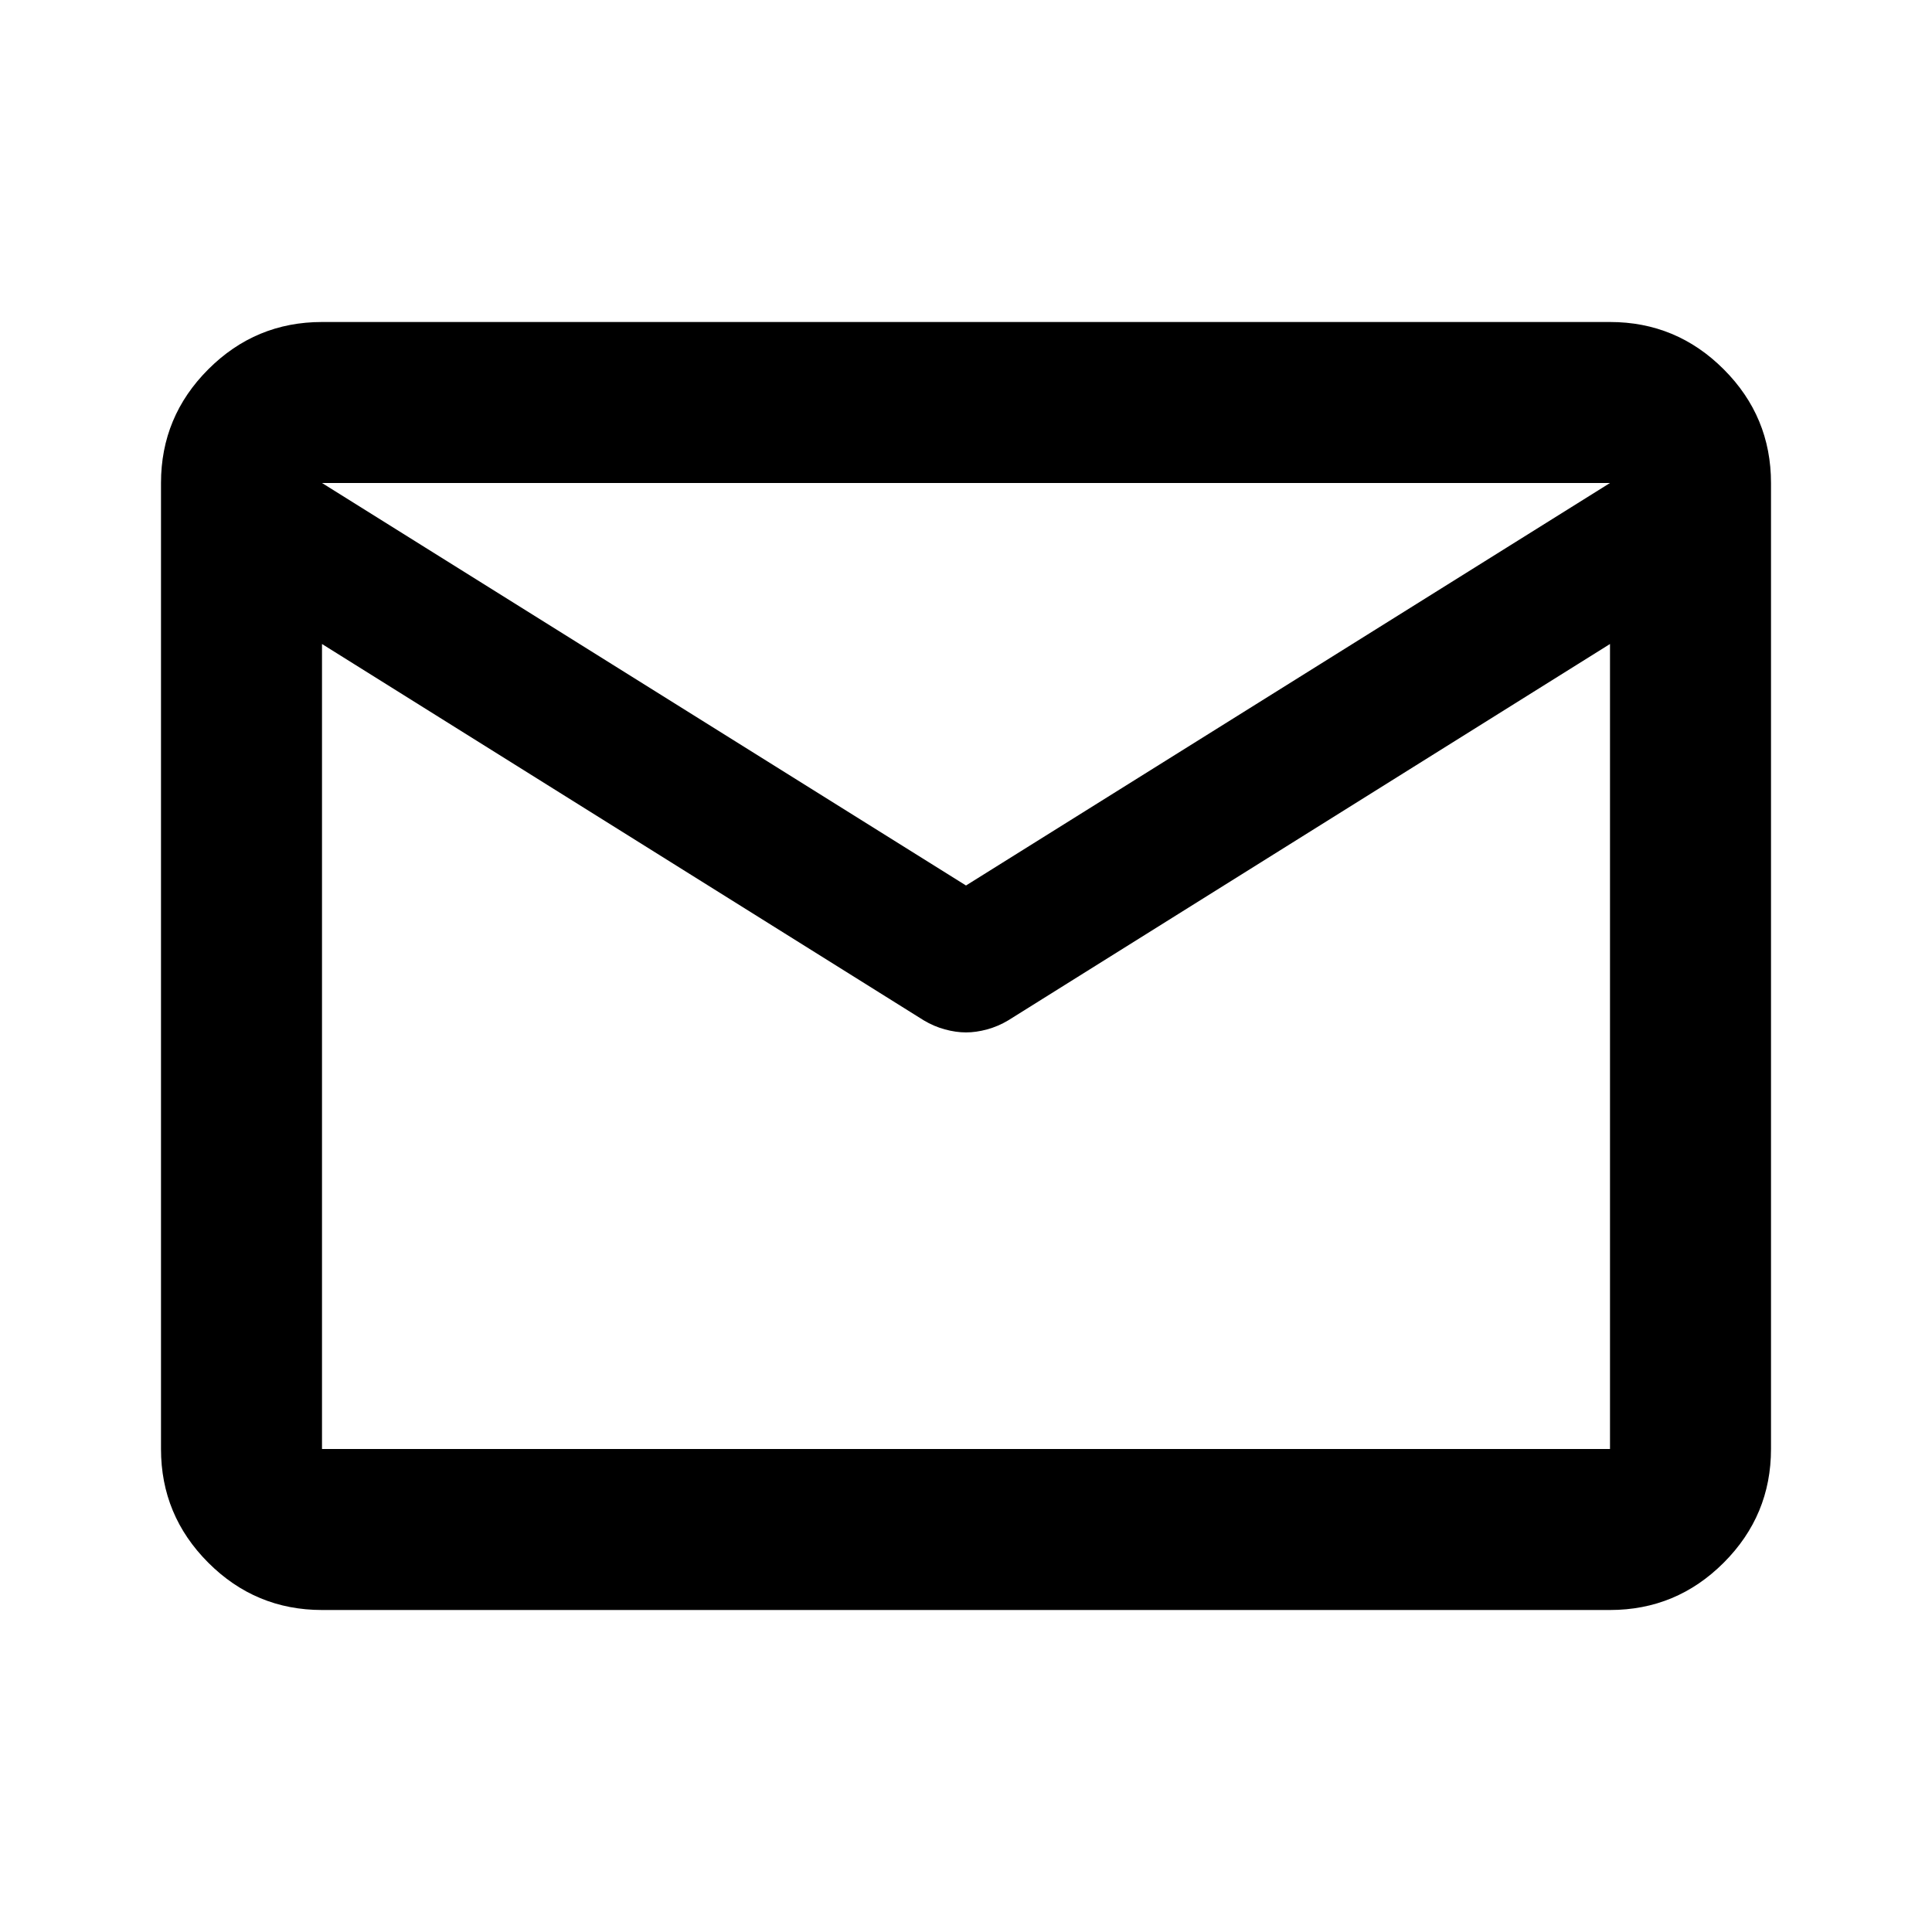
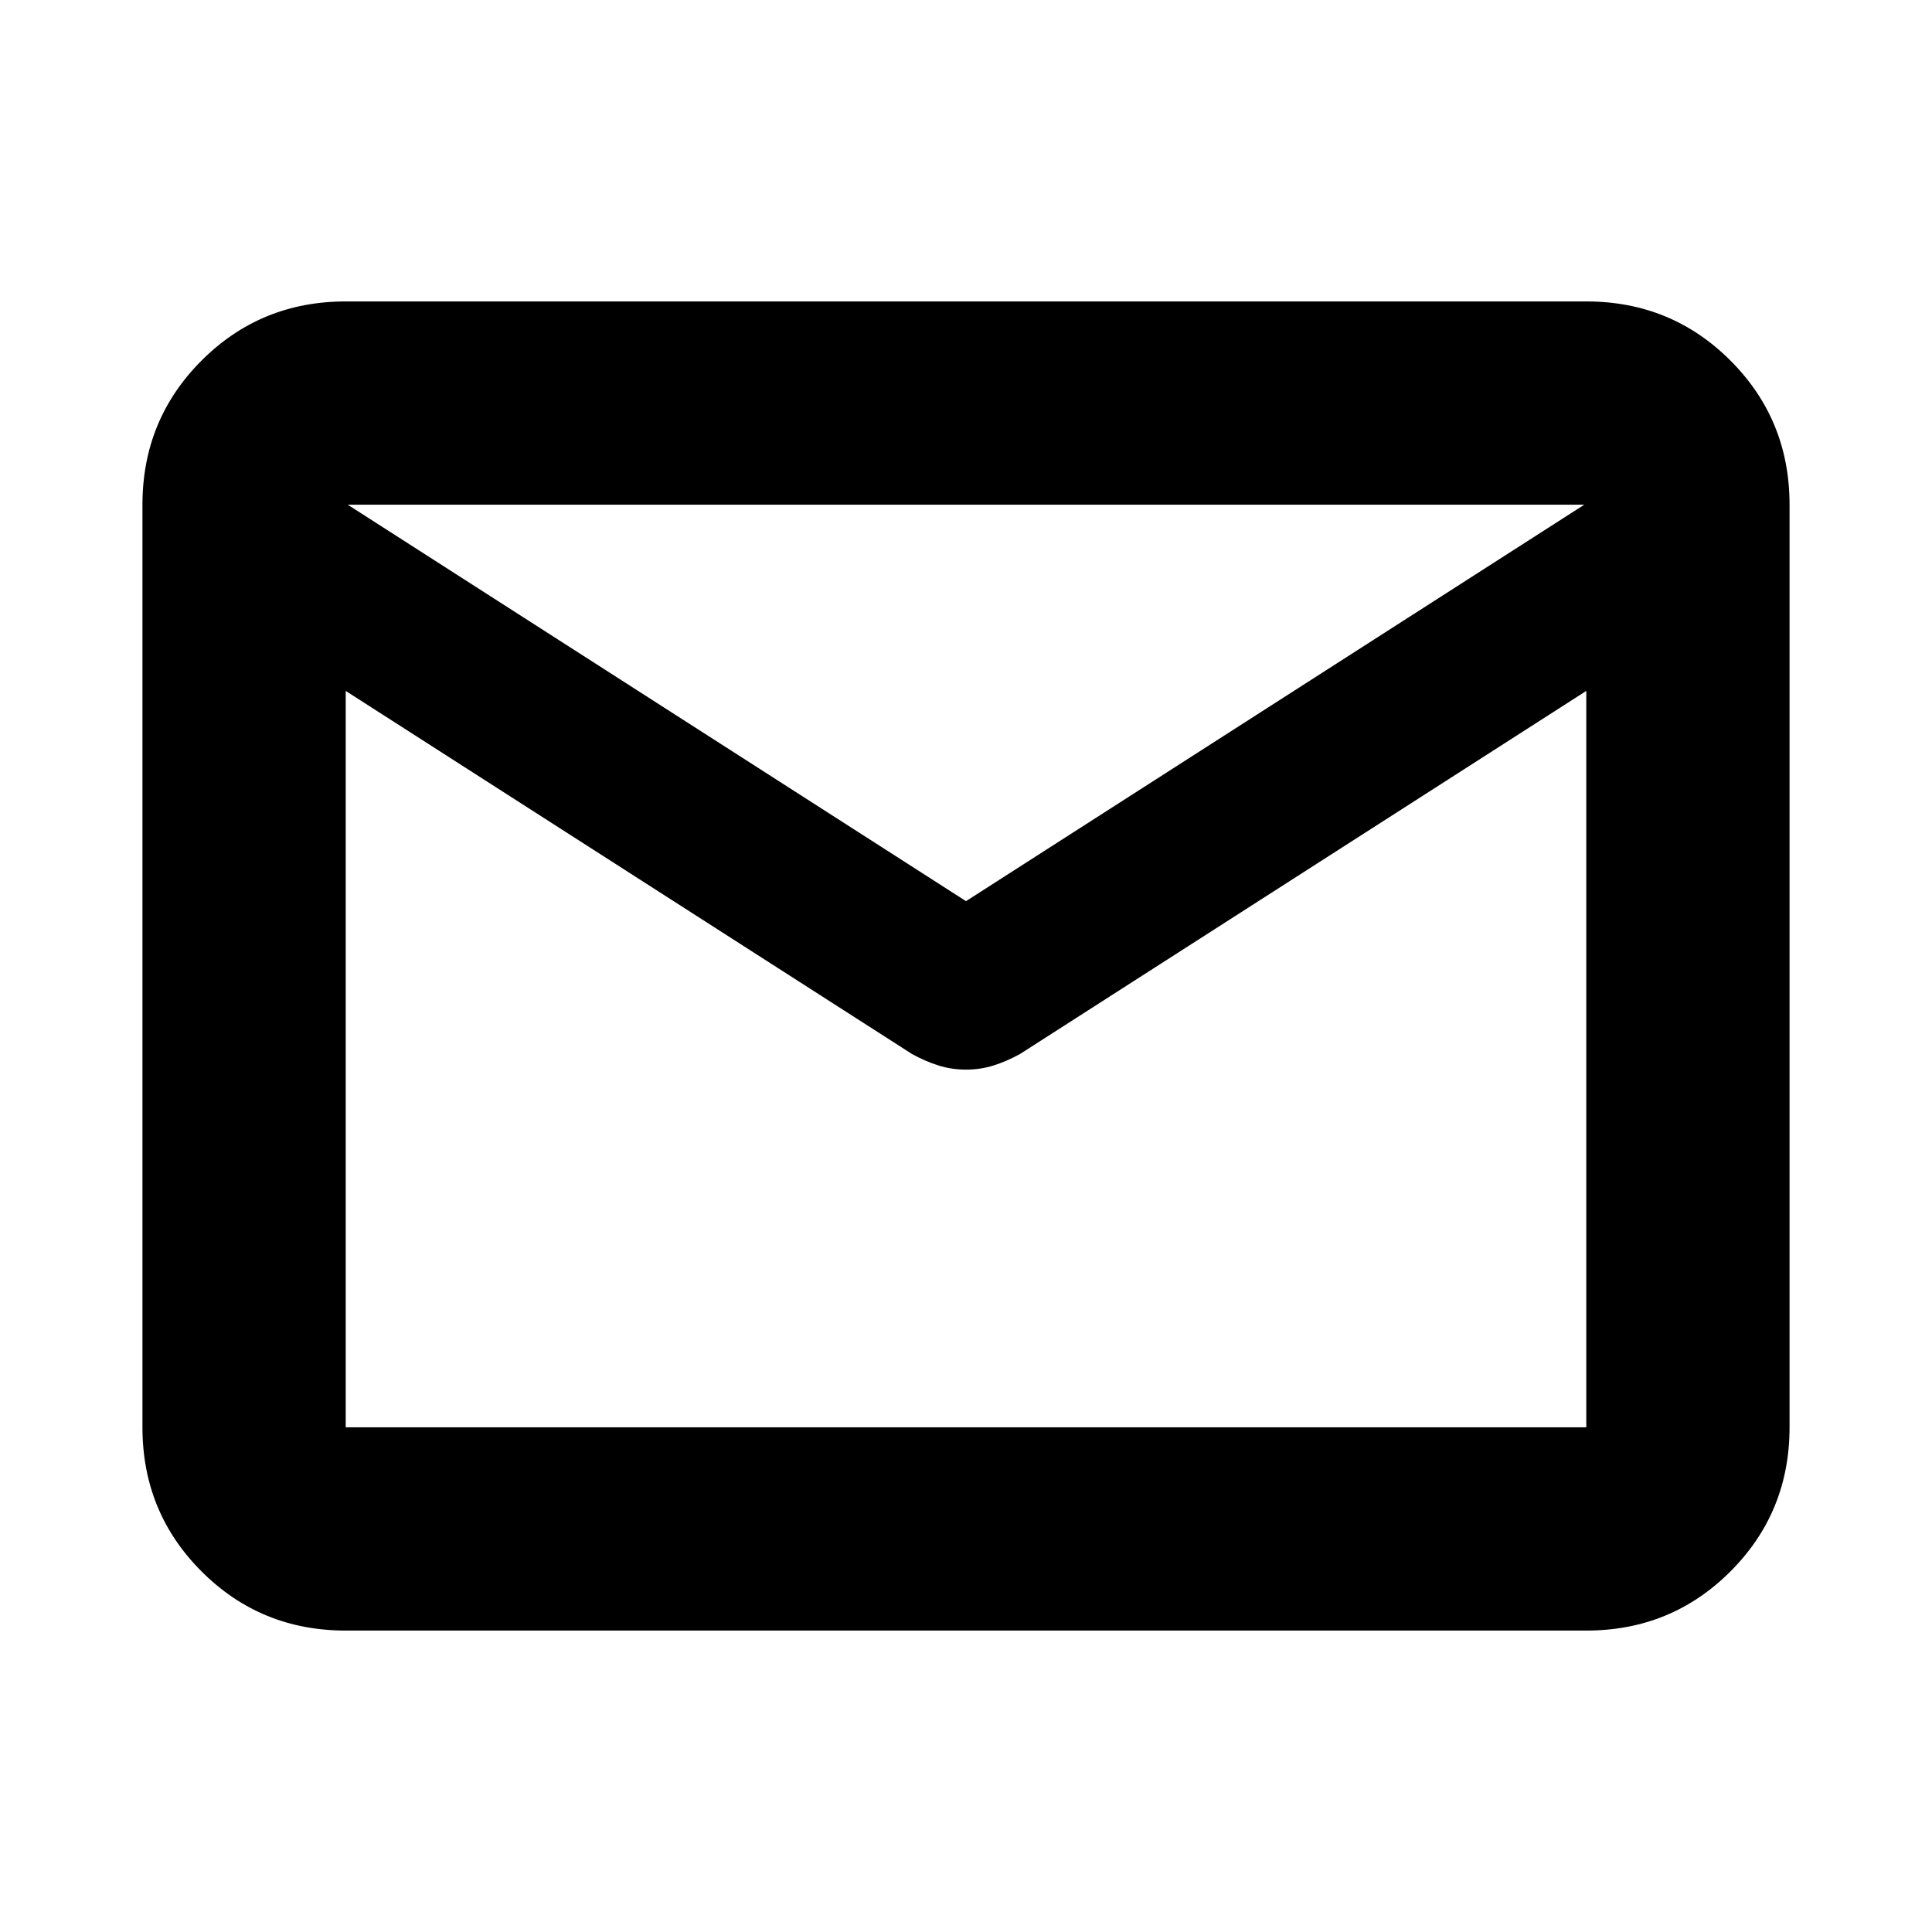
<svg xmlns="http://www.w3.org/2000/svg" height="24px" viewBox="0 -960 960 960" width="24px" fill="#000000">
-   <path d="M160-160q-33 0-56.5-23.5T80-240v-480q0-33 23.5-56.5T160-800h640q33 0 56.5 23.5T880-720v480q0 33-23.5 56.5T800-160H160Zm640-480L501-453q-5 3-10.5 4.5T480-447q-5 0-10.5-1.5T459-453L160-640v400h640v-400ZM480-520l320-200H160l320 200ZM160-640v10-59 1-32 32-.5 58.5-10 400-400Z" />
+   <path d="M171.78-149.78q-42.24 0-71.62-29.38-29.38-29.38-29.38-71.62v-458.44q0-42.24 29.38-71.62 29.38-29.38 71.62-29.38h616.44q42.24 0 71.62 29.38 29.38 29.38 29.38 71.62v458.44q0 42.24-29.38 71.62-29.38 29.38-71.62 29.38H171.78Zm616.44-466.91L506.85-436.28q-6.59 3.63-13.09 5.69-6.5 2.07-13.76 2.07t-13.76-2.07q-6.5-2.06-13.09-5.69L171.78-616.69v365.91h616.44v-365.91ZM480-512.22l307.22-197H172.78l307.22 197ZM171.78-616.69v11.76V-671.85v1.02-38.39 38.48-1.35 67.16-11.76 365.91-365.91Z" />
</svg>
